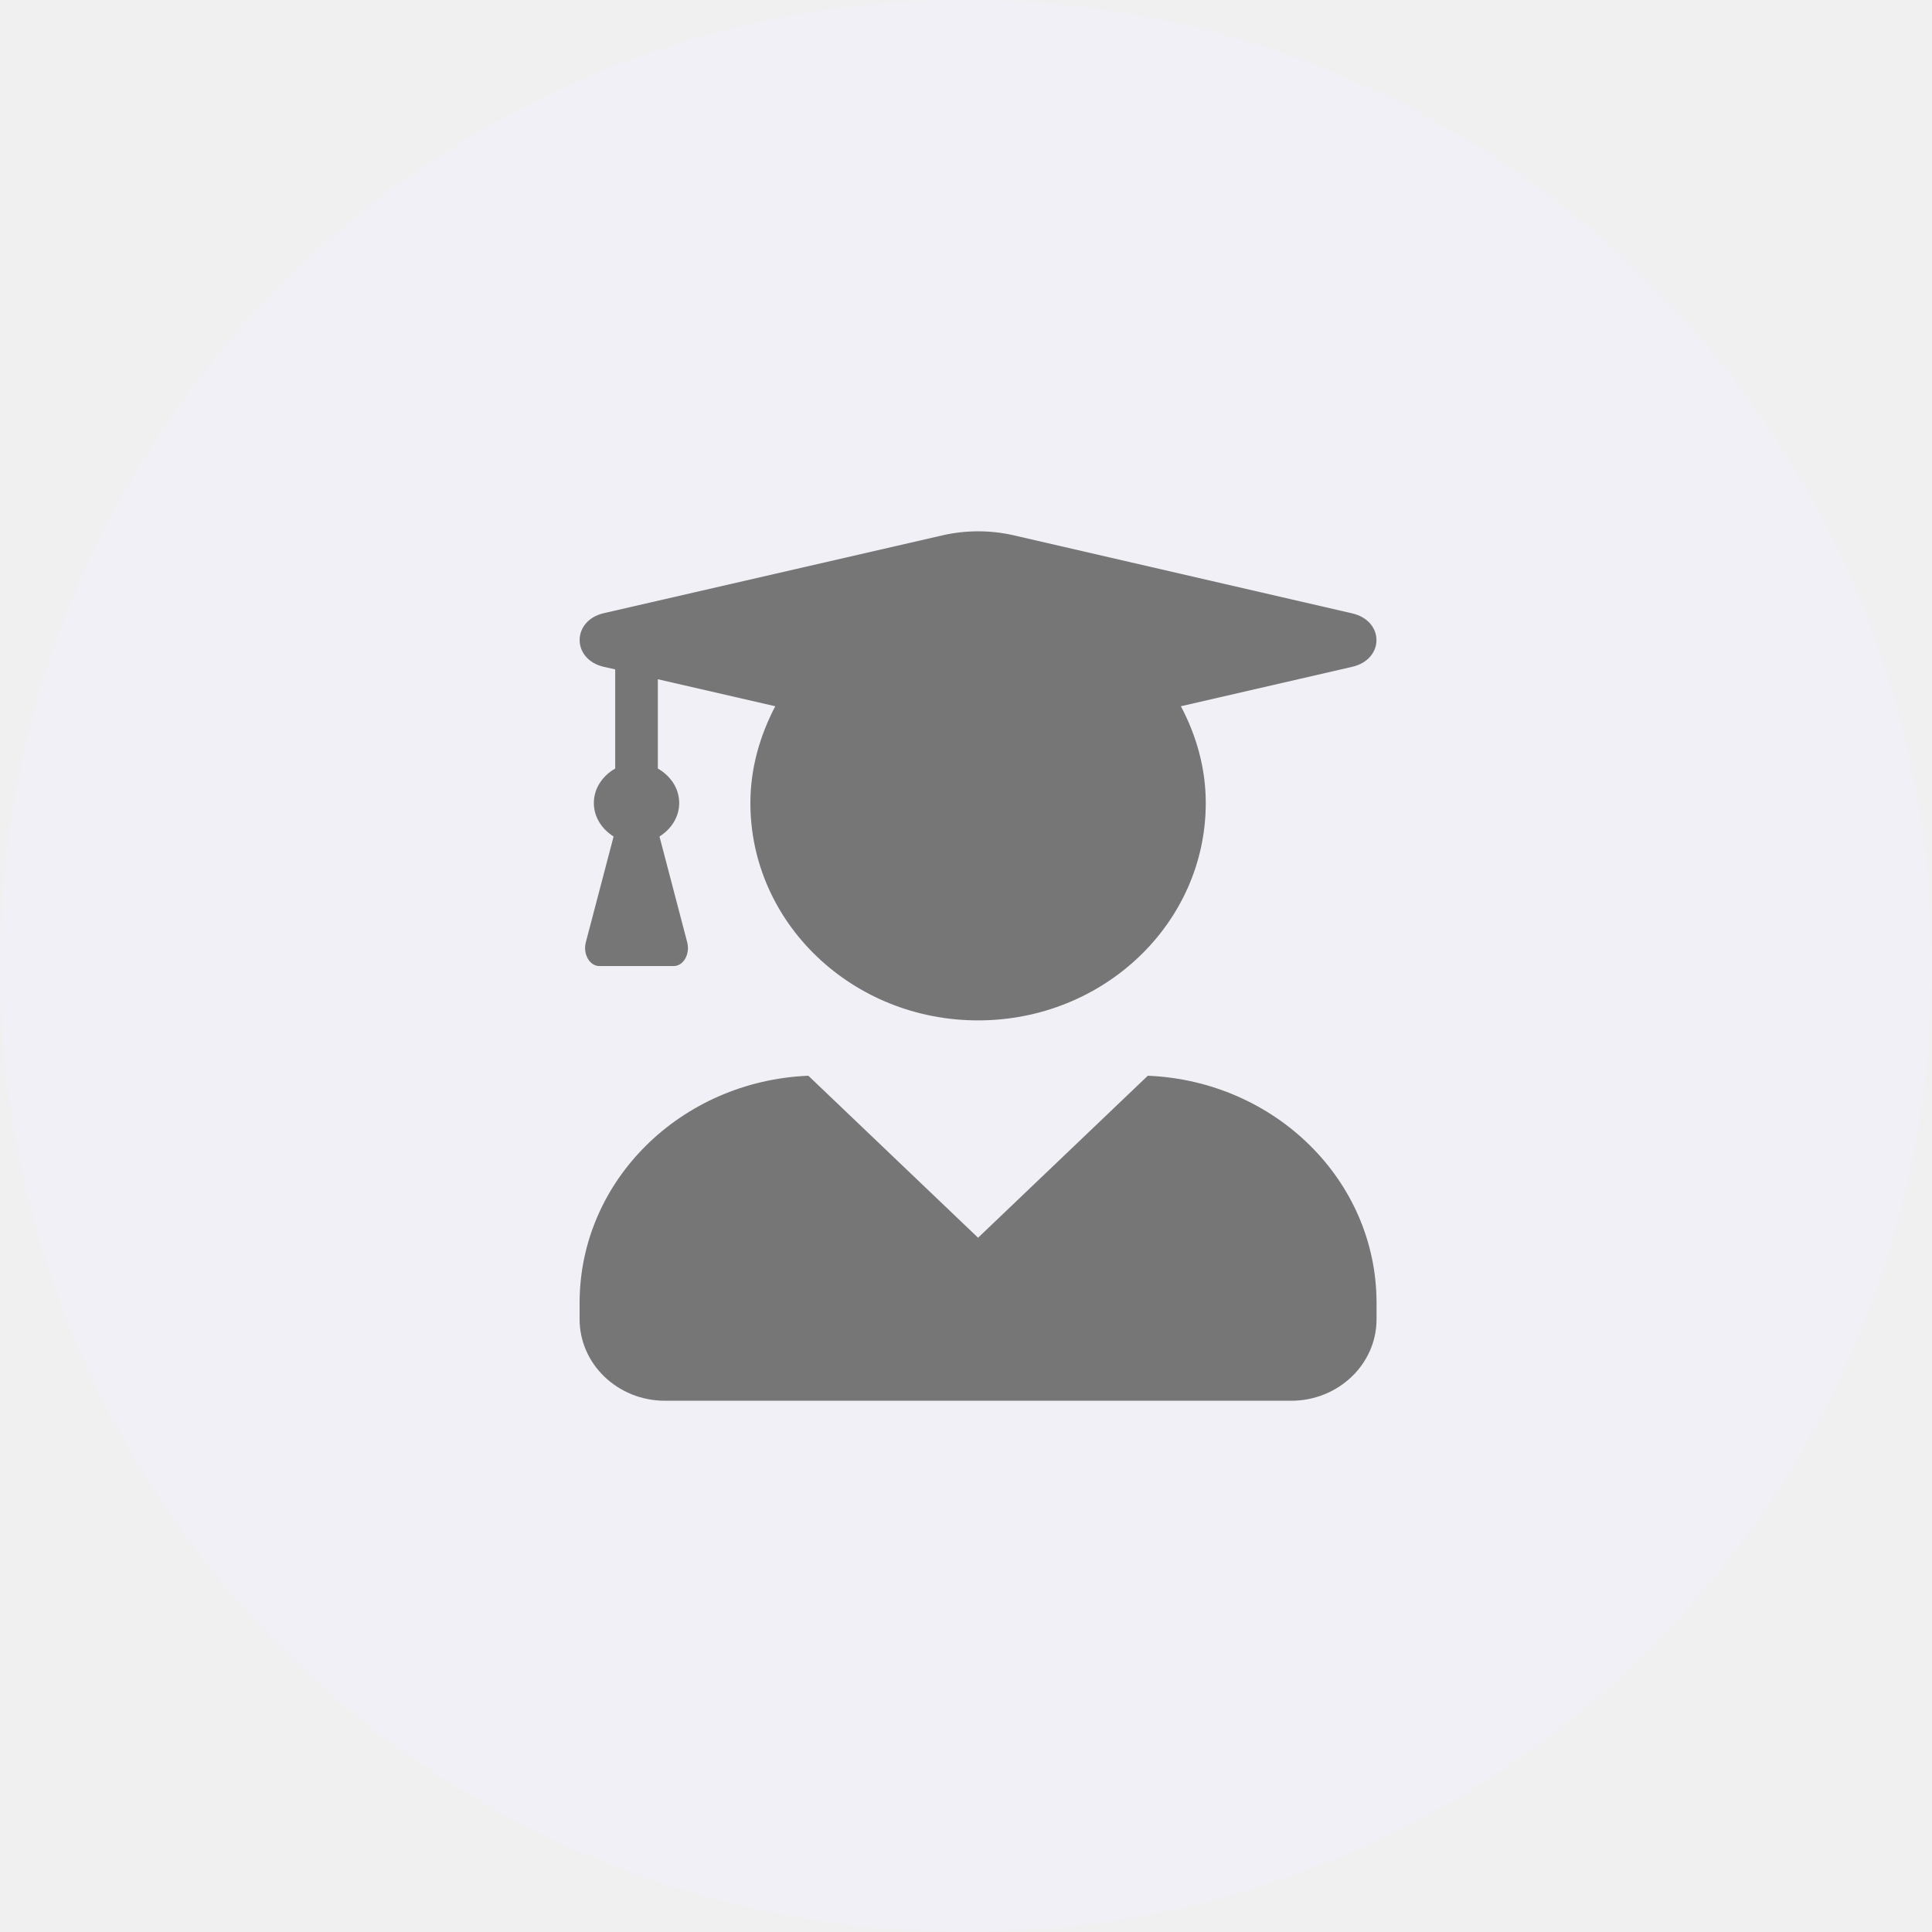
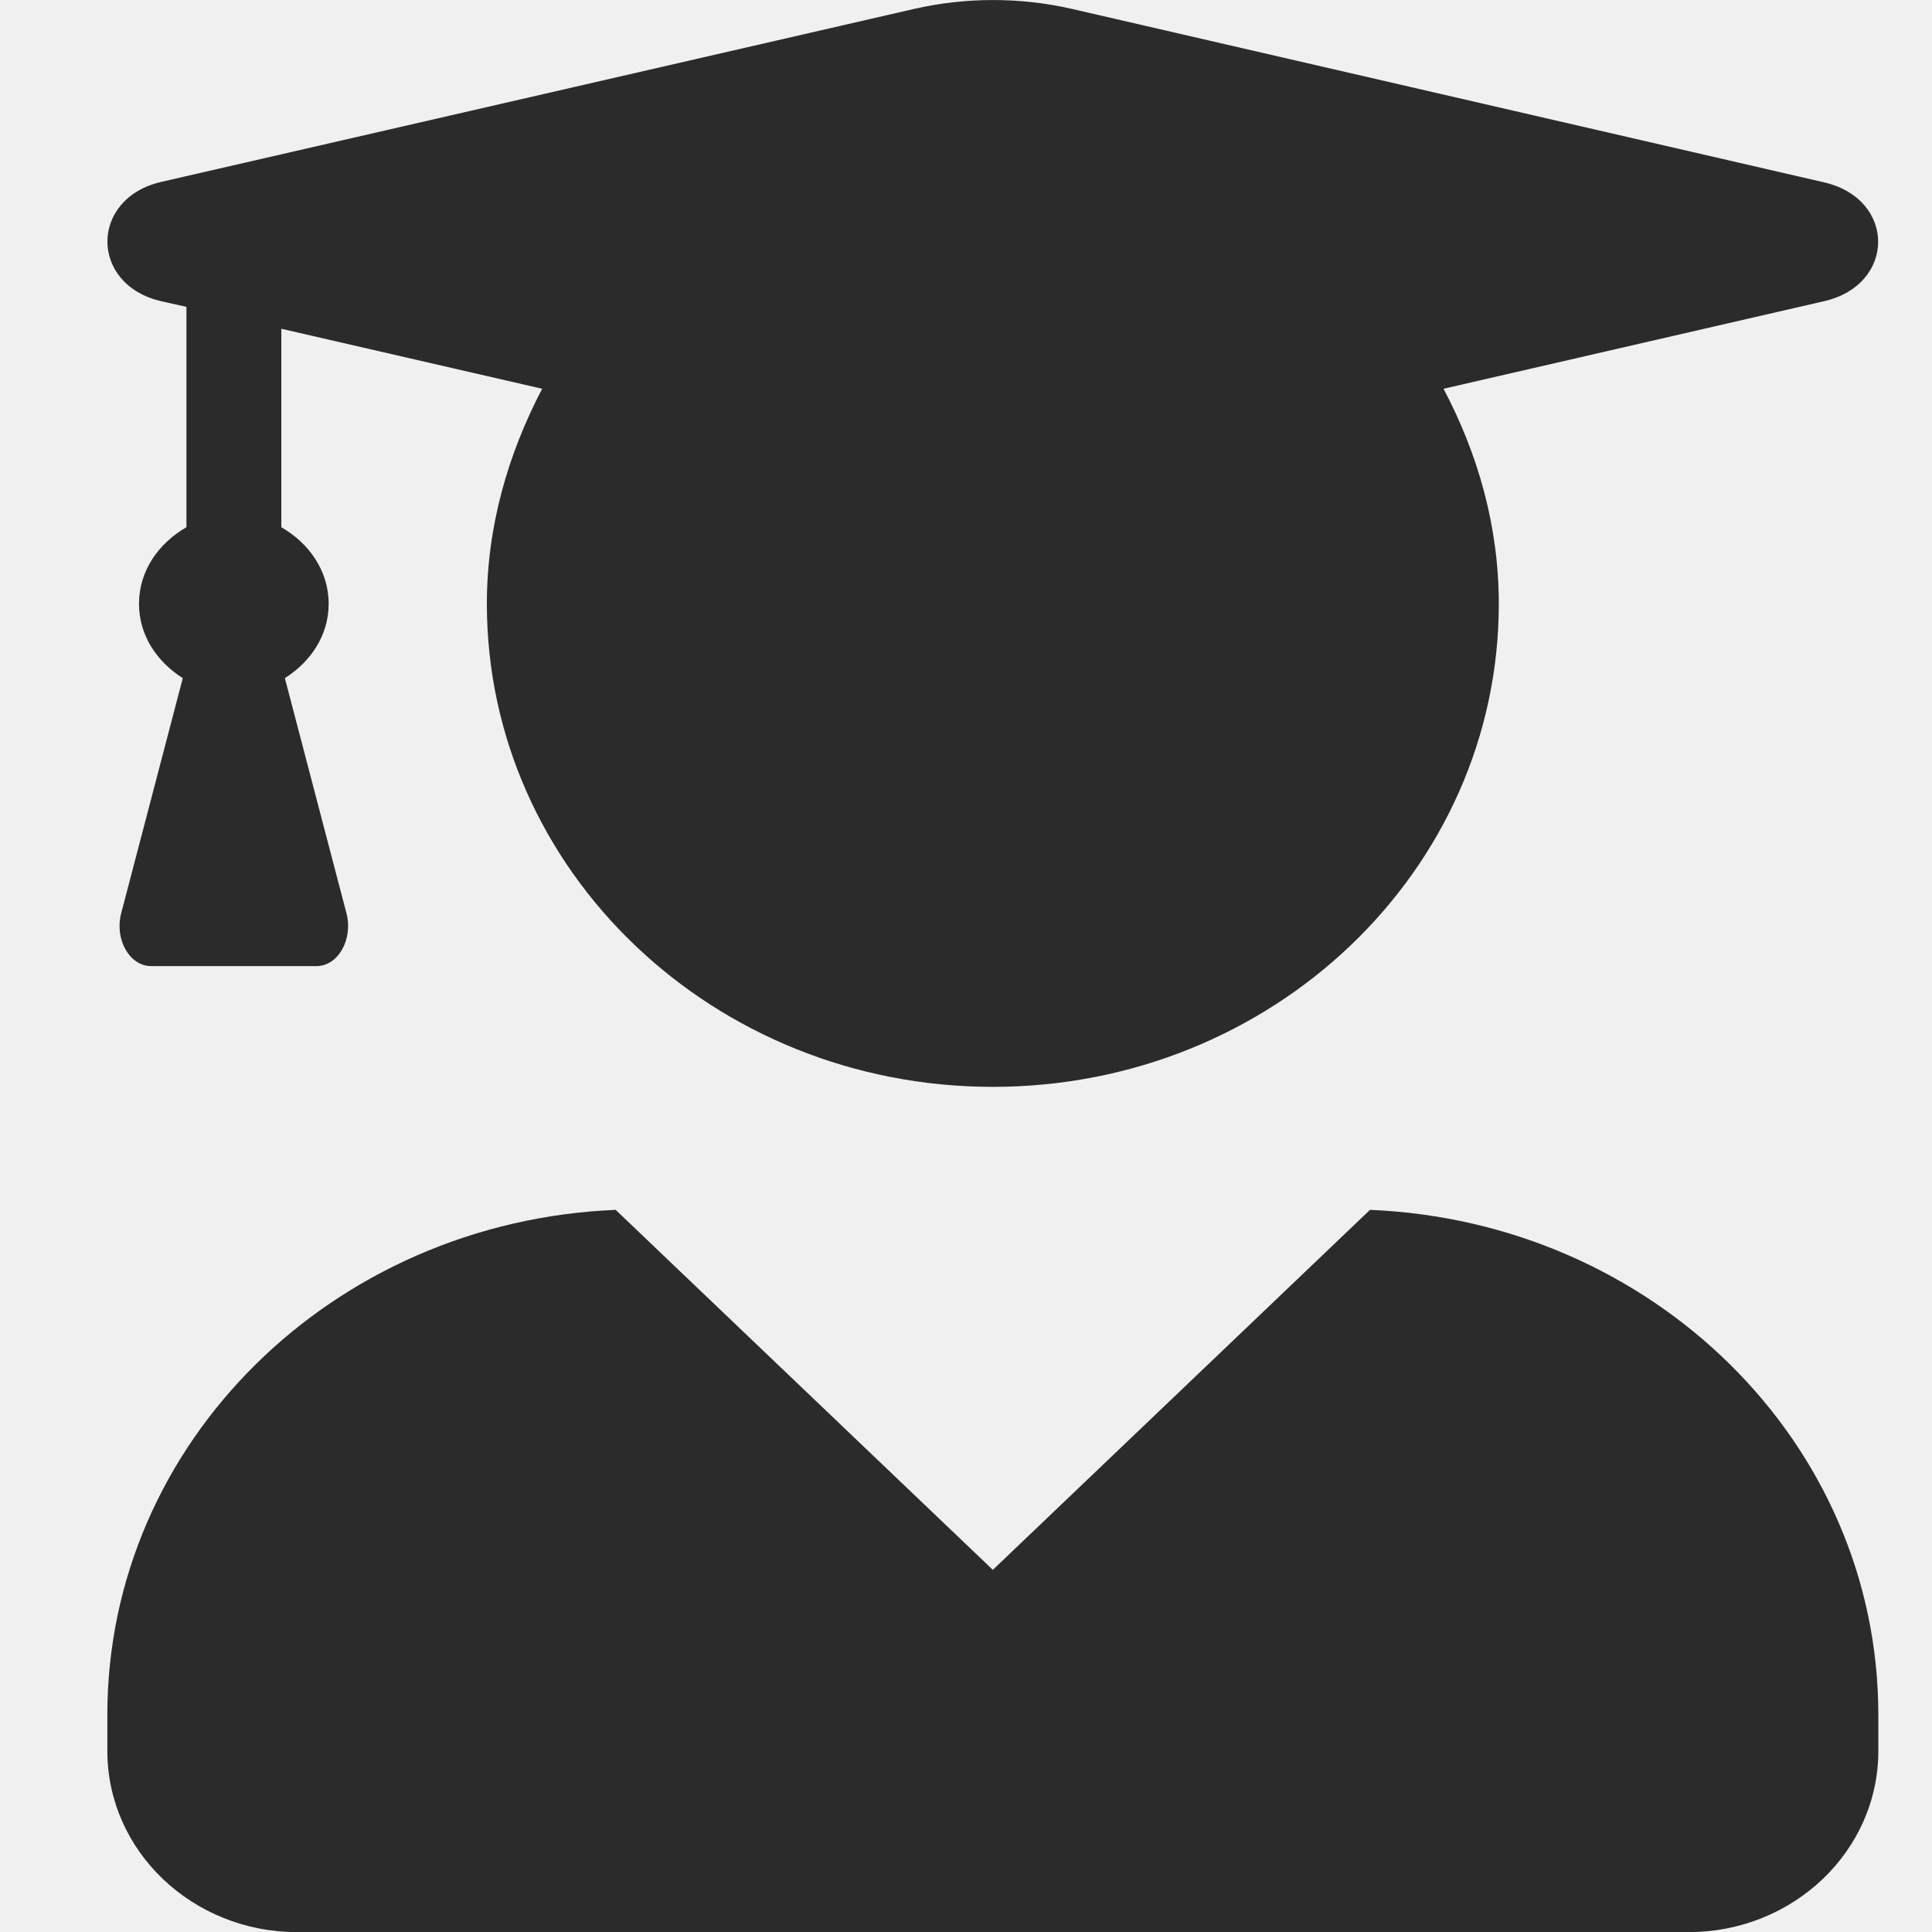
- <svg xmlns="http://www.w3.org/2000/svg" width="40" height="40" viewBox="0 0 40 40" fill="none">
-   <circle cx="20" cy="20" r="20" fill="#F0F0F6" />
-   <g clip-path="url(#clip0_2_594)">
-     <path d="M23.764 22.272L20.25 25.626L16.736 22.272C14.103 22.381 12 24.438 12 26.976V27.313C12 28.245 12.792 29.001 13.768 29.001H26.732C27.708 29.001 28.5 28.245 28.5 27.313V26.976C28.5 24.438 26.397 22.381 23.764 22.272ZM12.501 13.806L12.737 13.859V15.912C12.479 16.06 12.295 16.317 12.295 16.626C12.295 16.921 12.464 17.167 12.704 17.319L12.129 19.509C12.066 19.751 12.206 20.001 12.409 20.001H13.948C14.151 20.001 14.291 19.751 14.228 19.509L13.654 17.319C13.893 17.167 14.062 16.921 14.062 16.626C14.062 16.317 13.878 16.06 13.62 15.912V14.063L16.051 14.622C15.735 15.227 15.536 15.902 15.536 16.626C15.536 19.111 17.646 21.126 20.25 21.126C22.854 21.126 24.964 19.111 24.964 16.626C24.964 15.902 24.769 15.227 24.449 14.622L27.995 13.806C28.666 13.652 28.666 12.854 27.995 12.699L20.983 11.082C20.504 10.973 20 10.973 19.521 11.082L12.501 12.695C11.834 12.85 11.834 13.652 12.501 13.806Z" fill="#767676" />
+ <svg xmlns="http://www.w3.org/2000/svg" width="18" height="18" viewBox="0 0 18 18" fill="none">
+   <g clip-path="url(#clip0_3_219)">
+     <path d="M12.764 11.272L9.25 14.626L5.736 11.272C3.103 11.381 1 13.438 1 15.976V16.313C1 17.245 1.792 18.001 2.768 18.001H15.732C16.708 18.001 17.5 17.245 17.5 16.313V15.976C17.5 13.438 15.397 11.381 12.764 11.272ZM1.501 2.806L1.737 2.859V4.912C1.479 5.06 1.295 5.317 1.295 5.626C1.295 5.921 1.464 6.167 1.703 6.318L1.129 8.509C1.066 8.751 1.206 9.001 1.409 9.001H2.948C3.151 9.001 3.291 8.751 3.228 8.509L2.654 6.318C2.893 6.167 3.062 5.921 3.062 5.626C3.062 5.317 2.878 5.06 2.621 4.912V3.063L5.051 3.622C4.735 4.227 4.536 4.902 4.536 5.626C4.536 8.111 6.646 10.126 9.25 10.126C11.854 10.126 13.964 8.111 13.964 5.626C13.964 4.902 13.769 4.227 13.449 3.622L16.995 2.806C17.666 2.652 17.666 1.854 16.995 1.699L9.983 0.082C9.504 -0.027 9 -0.027 8.521 0.082L1.501 1.695C0.834 1.85 0.834 2.652 1.501 2.806Z" fill="#2B2B2B" />
  </g>
  <defs>
-     <clipPath id="clip0_2_594">
-       <rect width="18" height="18" fill="white" transform="translate(11 11)" />
+     <clipPath id="clip0_3_219">
+       <rect width="18" height="18" fill="white" />
    </clipPath>
  </defs>
</svg>
